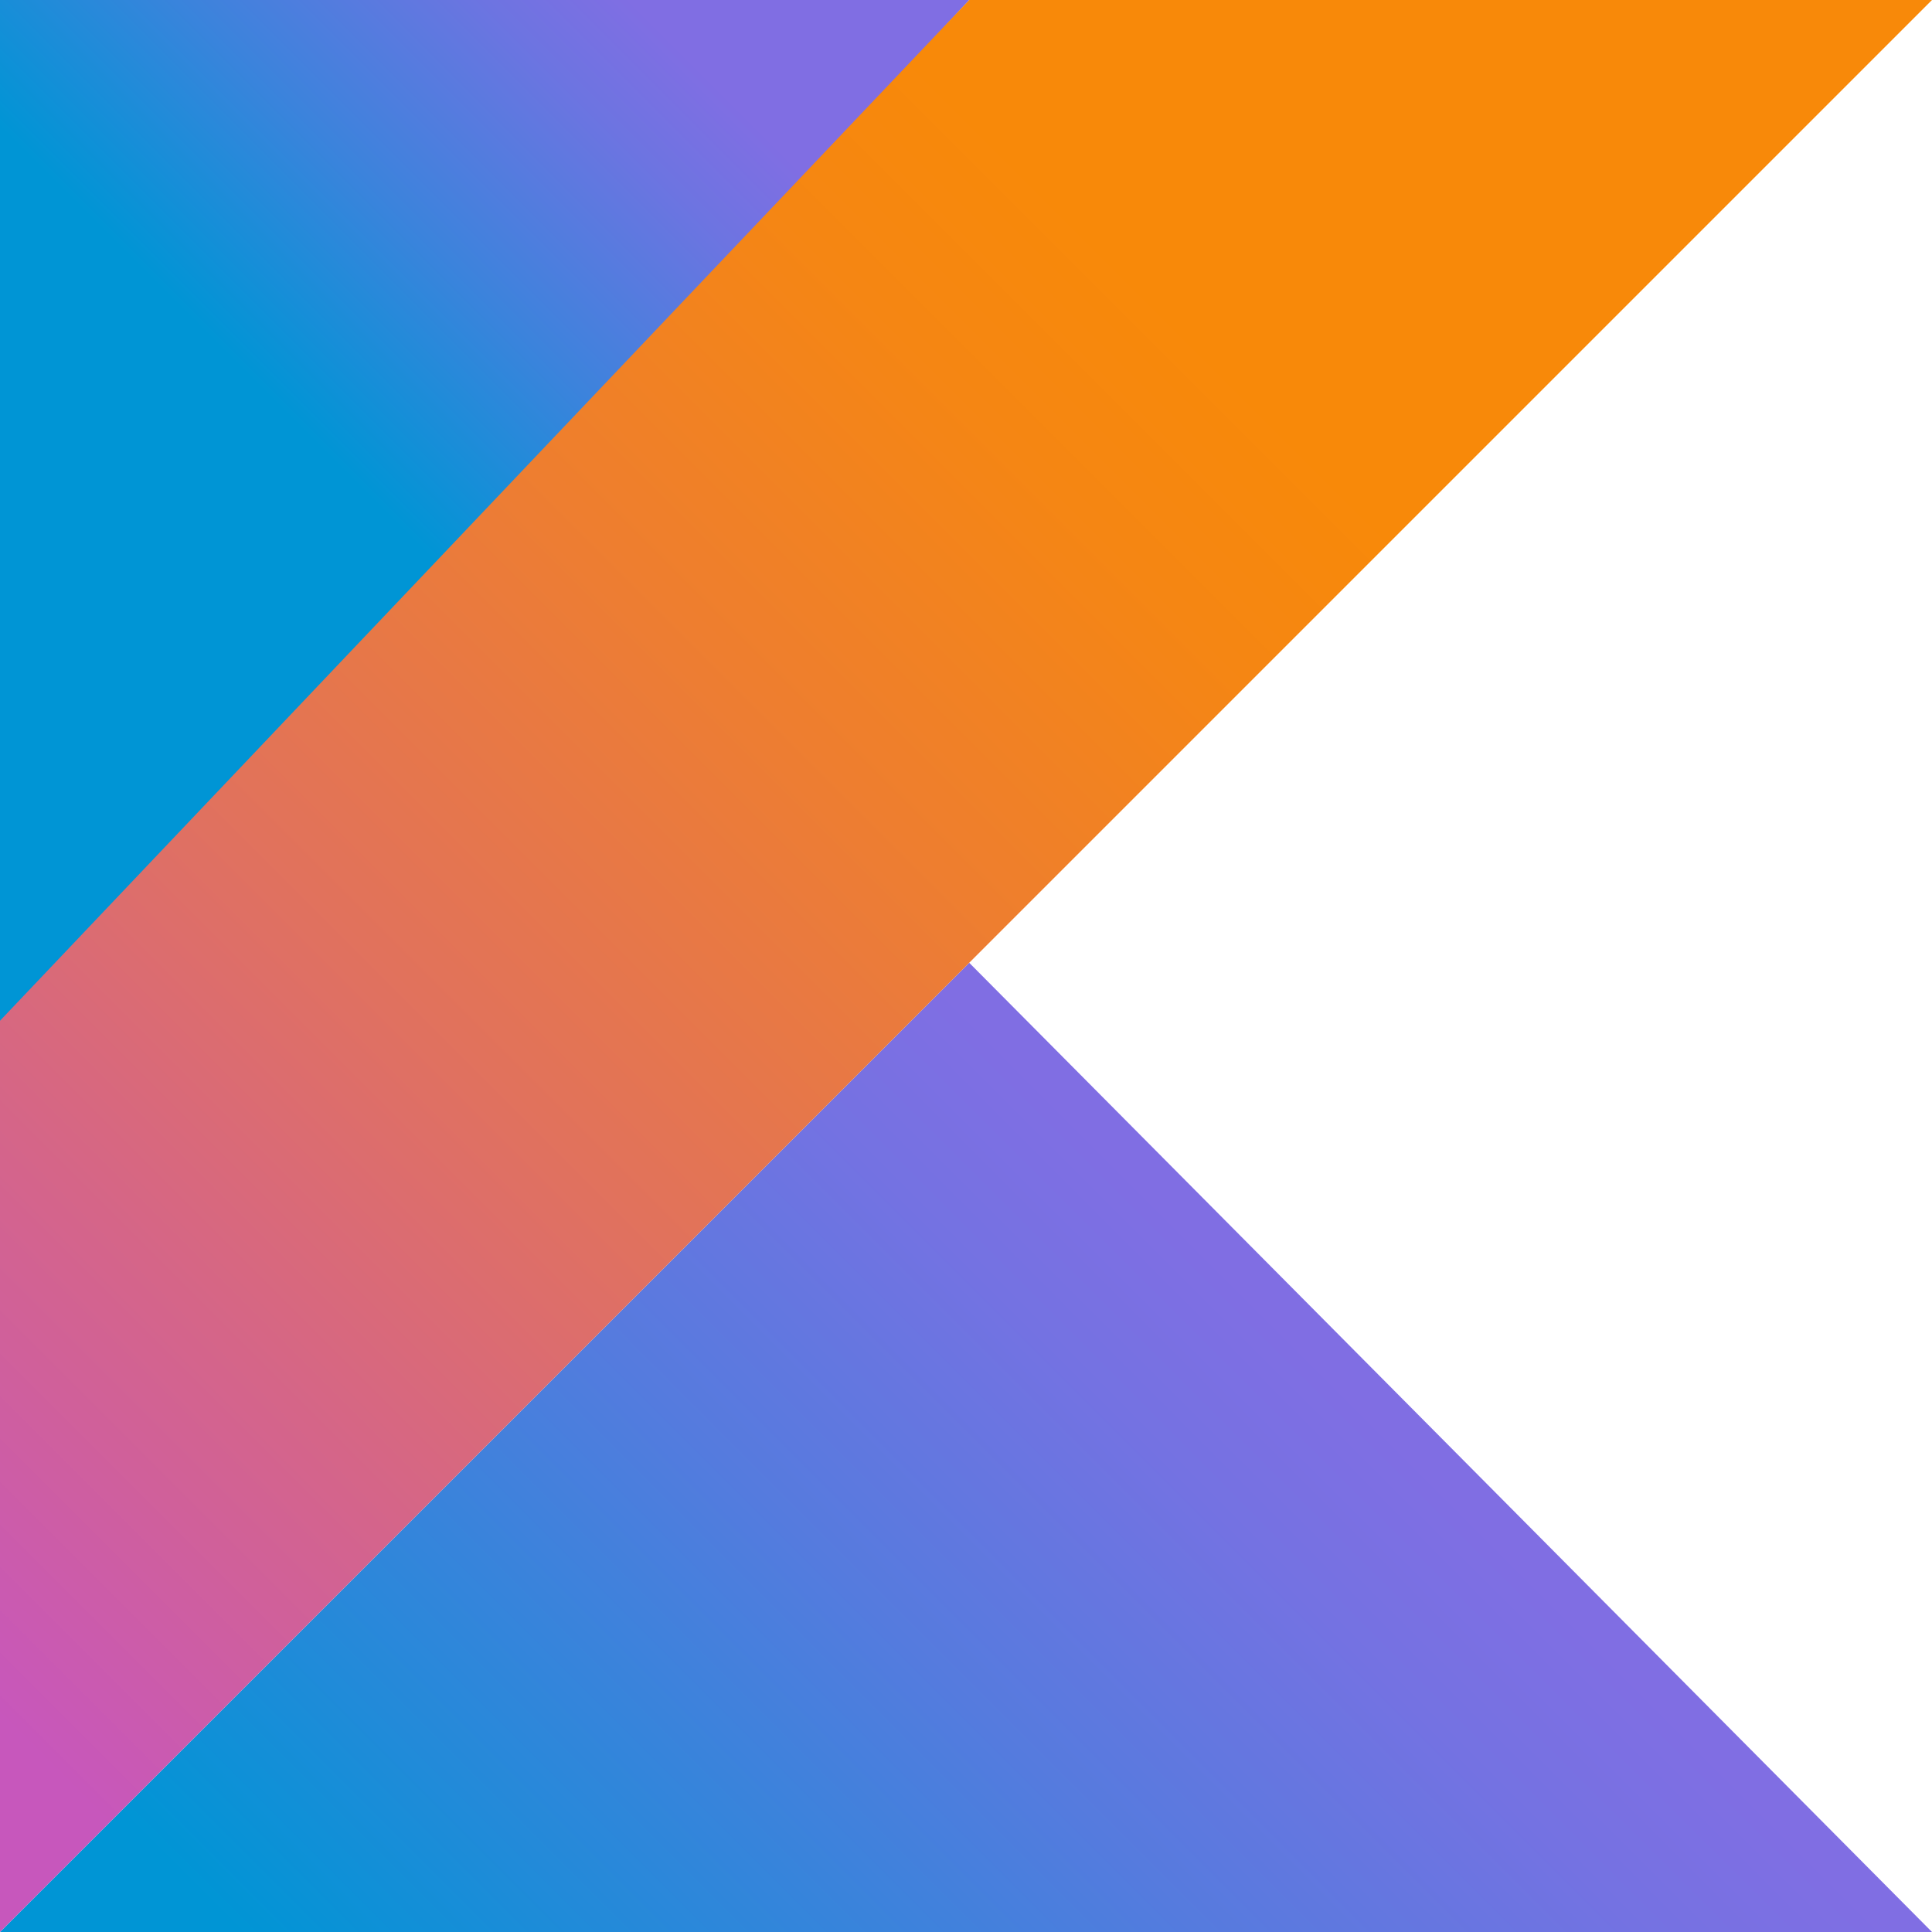
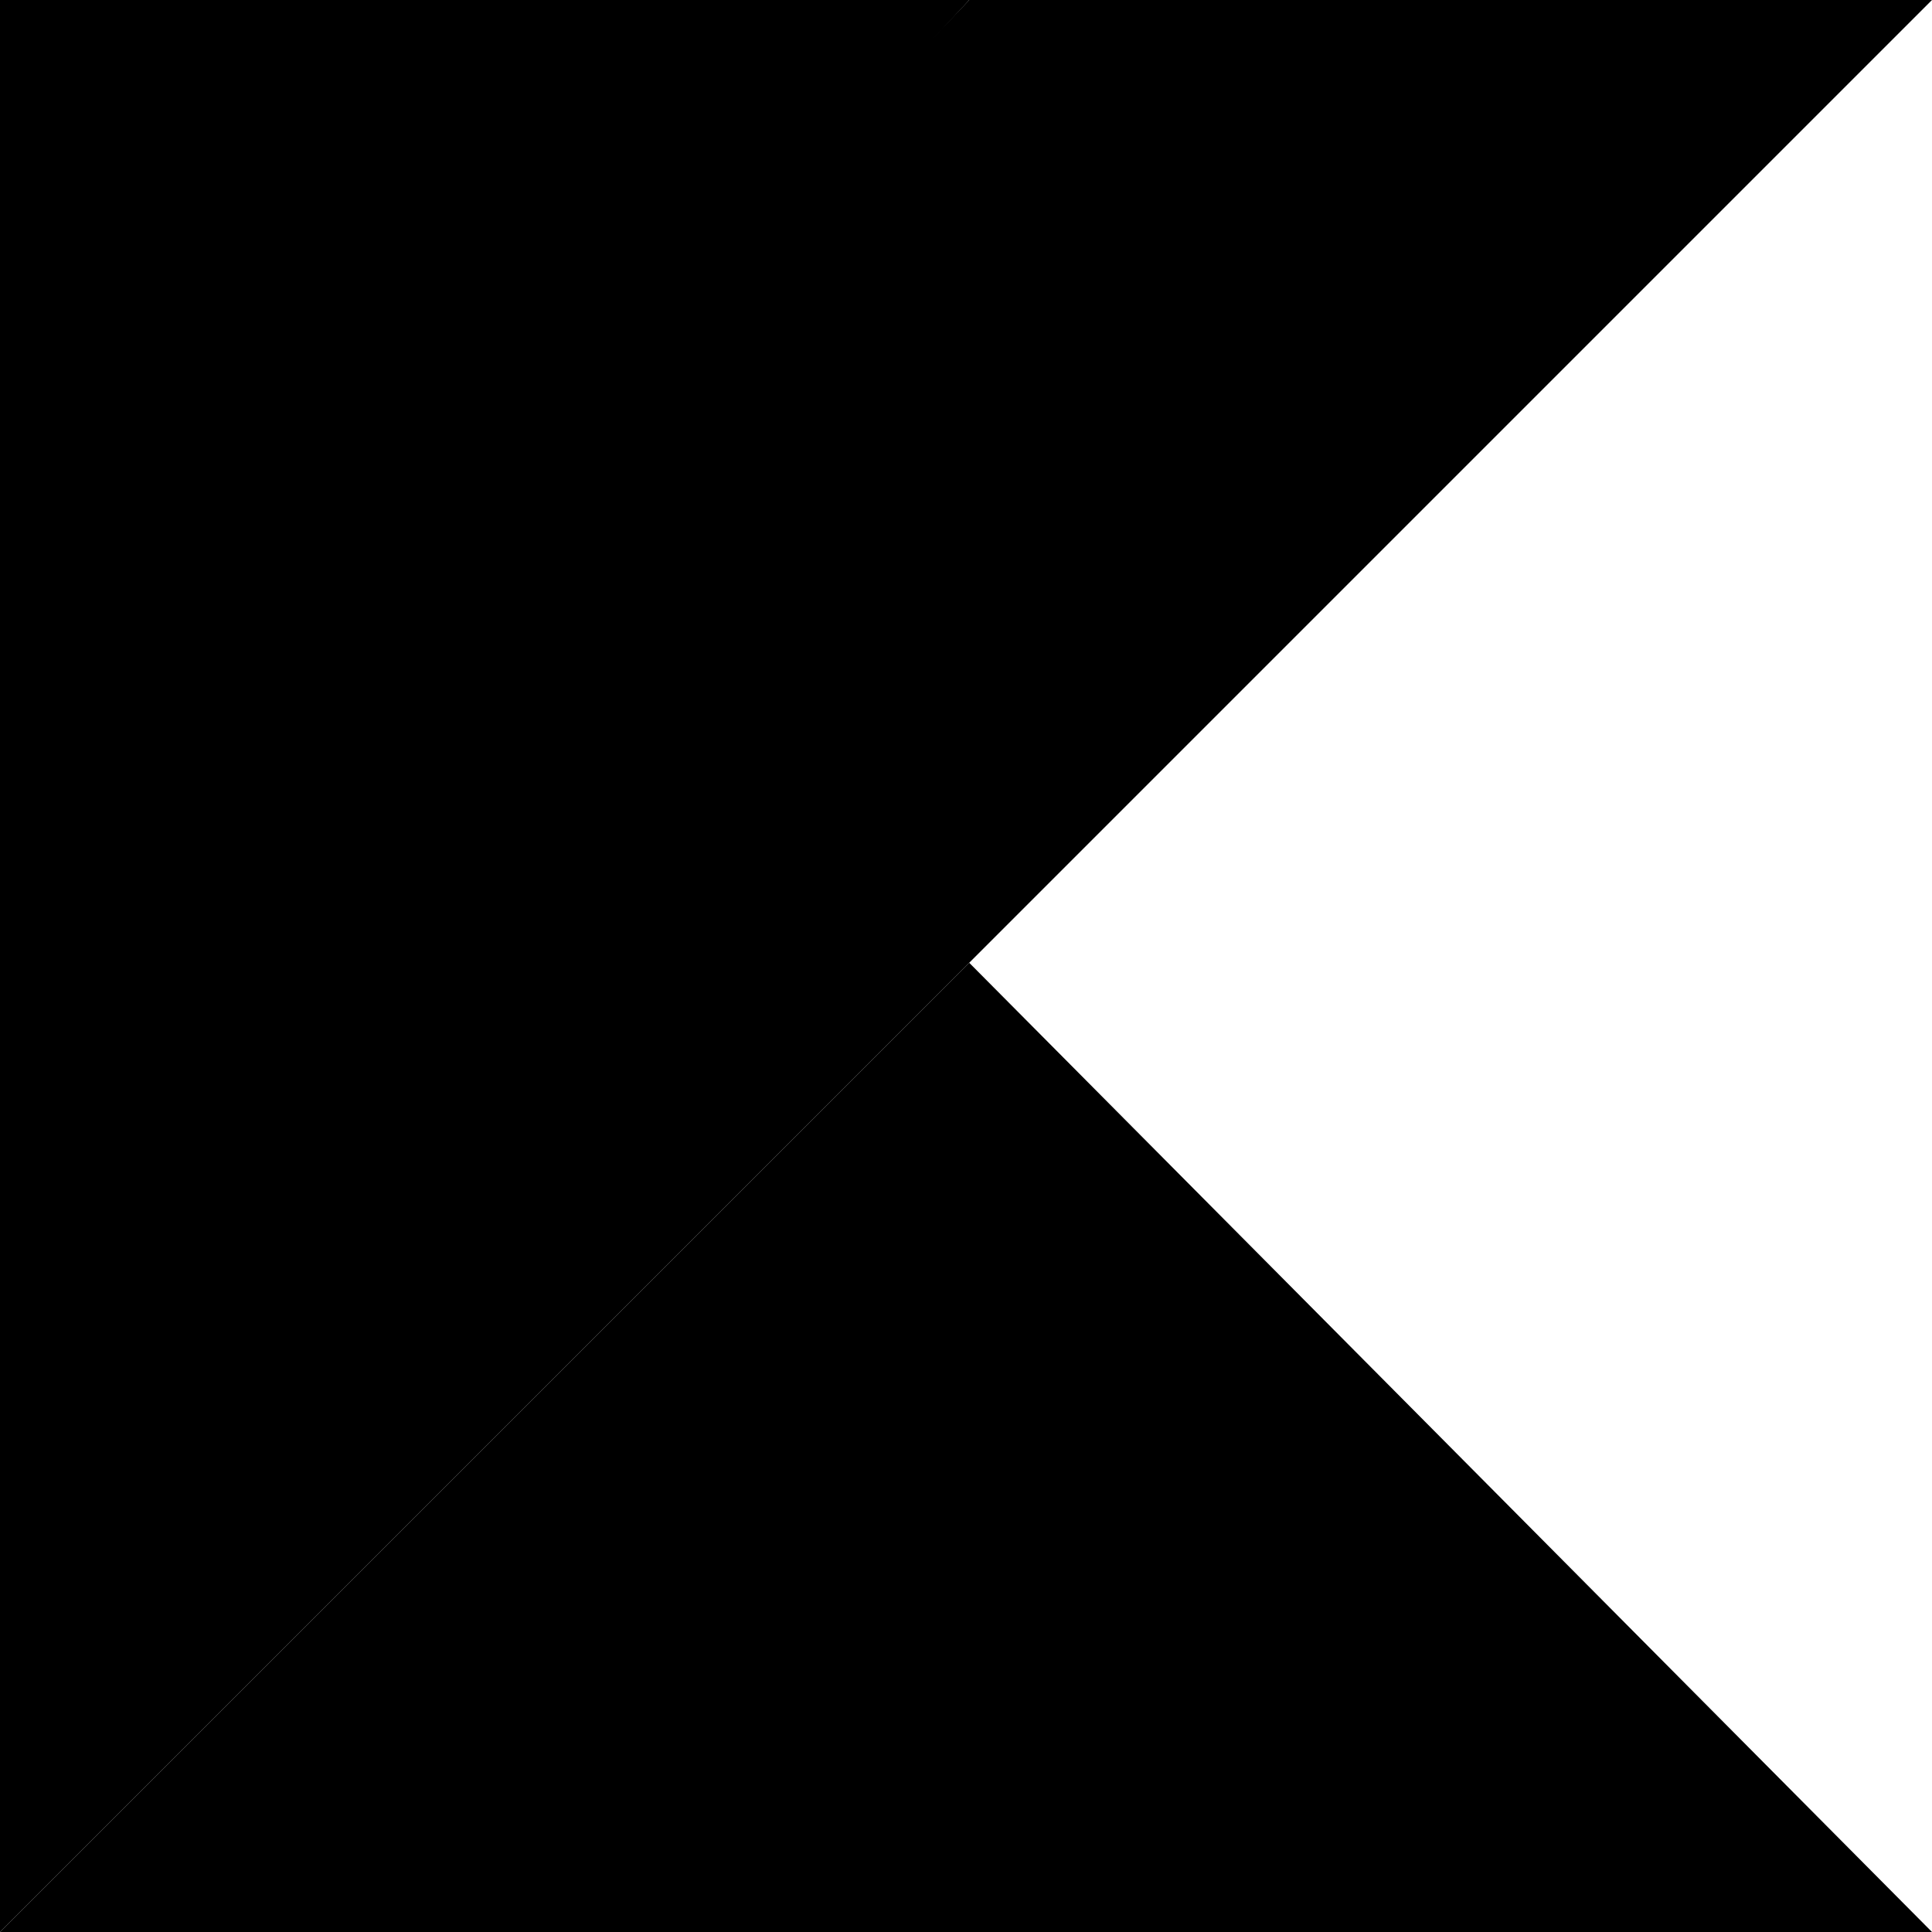
<svg xmlns="http://www.w3.org/2000/svg" version="1.1" id="Layer_1" x="0px" y="0px" viewBox="0 0 60 60" style="enable-background:new 0 0 60 60;" xml:space="preserve">
  <g>
    <linearGradient id="XMLID_3_" gradientUnits="userSpaceOnUse" x1="15.959" y1="-13.014" x2="44.307" y2="15.333" gradientTransform="matrix(1 0 0 -1 0 61)">
-       <stop offset="9.677000e-02" style="stop-color:#0095D5" />
-       <stop offset="0.301" style="stop-color:#238AD9" />
-       <stop offset="0.621" style="stop-color:#557BDE" />
-       <stop offset="0.864" style="stop-color:#7472E2" />
-       <stop offset="1" style="stop-color:#806EE3" />
+       <stop offset="9.677000e-02" style="stopColor:#0095D5" />
+       <stop offset="0.301" style="stopColor:#238AD9" />
+       <stop offset="0.621" style="stopColor:#557BDE" />
+       <stop offset="0.864" style="stopColor:#7472E2" />
+       <stop offset="1" style="stopColor:#806EE3" />
    </linearGradient>
    <polygon id="XMLID_2_" style="fill:url(#XMLID_3_);" points="0,60 30.1,29.9 60,60  " />
    <linearGradient id="SVGID_1_" gradientUnits="userSpaceOnUse" x1="4.209" y1="48.941" x2="20.673" y2="65.405" gradientTransform="matrix(1 0 0 -1 0 61)">
-       <stop offset="0.118" style="stop-color:#0095D5" />
-       <stop offset="0.418" style="stop-color:#3C83DC" />
-       <stop offset="0.696" style="stop-color:#6D74E1" />
-       <stop offset="0.833" style="stop-color:#806EE3" />
+       <stop offset="0.118" style="stopColor:#0095D5" />
+       <stop offset="0.418" style="stopColor:#3C83DC" />
+       <stop offset="0.696" style="stopColor:#6D74E1" />
+       <stop offset="0.833" style="stopColor:#806EE3" />
    </linearGradient>
    <polygon style="fill:url(#SVGID_1_);" points="0,0 30.1,0 0,32.5  " />
    <linearGradient id="SVGID_2_" gradientUnits="userSpaceOnUse" x1="-10.102" y1="5.836" x2="45.731" y2="61.669" gradientTransform="matrix(1 0 0 -1 0 61)">
-       <stop offset="0.107" style="stop-color:#C757BC" />
-       <stop offset="0.214" style="stop-color:#D0609A" />
-       <stop offset="0.425" style="stop-color:#E1725C" />
-       <stop offset="0.605" style="stop-color:#EE7E2F" />
-       <stop offset="0.743" style="stop-color:#F58613" />
-       <stop offset="0.823" style="stop-color:#F88909" />
+       <stop offset="0.107" style="stopColor:#C757BC" />
+       <stop offset="0.214" style="stopColor:#D0609A" />
+       <stop offset="0.425" style="stopColor:#E1725C" />
+       <stop offset="0.605" style="stopColor:#EE7E2F" />
+       <stop offset="0.743" style="stopColor:#F58613" />
+       <stop offset="0.823" style="stopColor:#F88909" />
    </linearGradient>
    <polygon style="fill:url(#SVGID_2_);" points="30.1,0 0,31.7 0,60 30.1,29.9 60,0  " />
  </g>
</svg>
